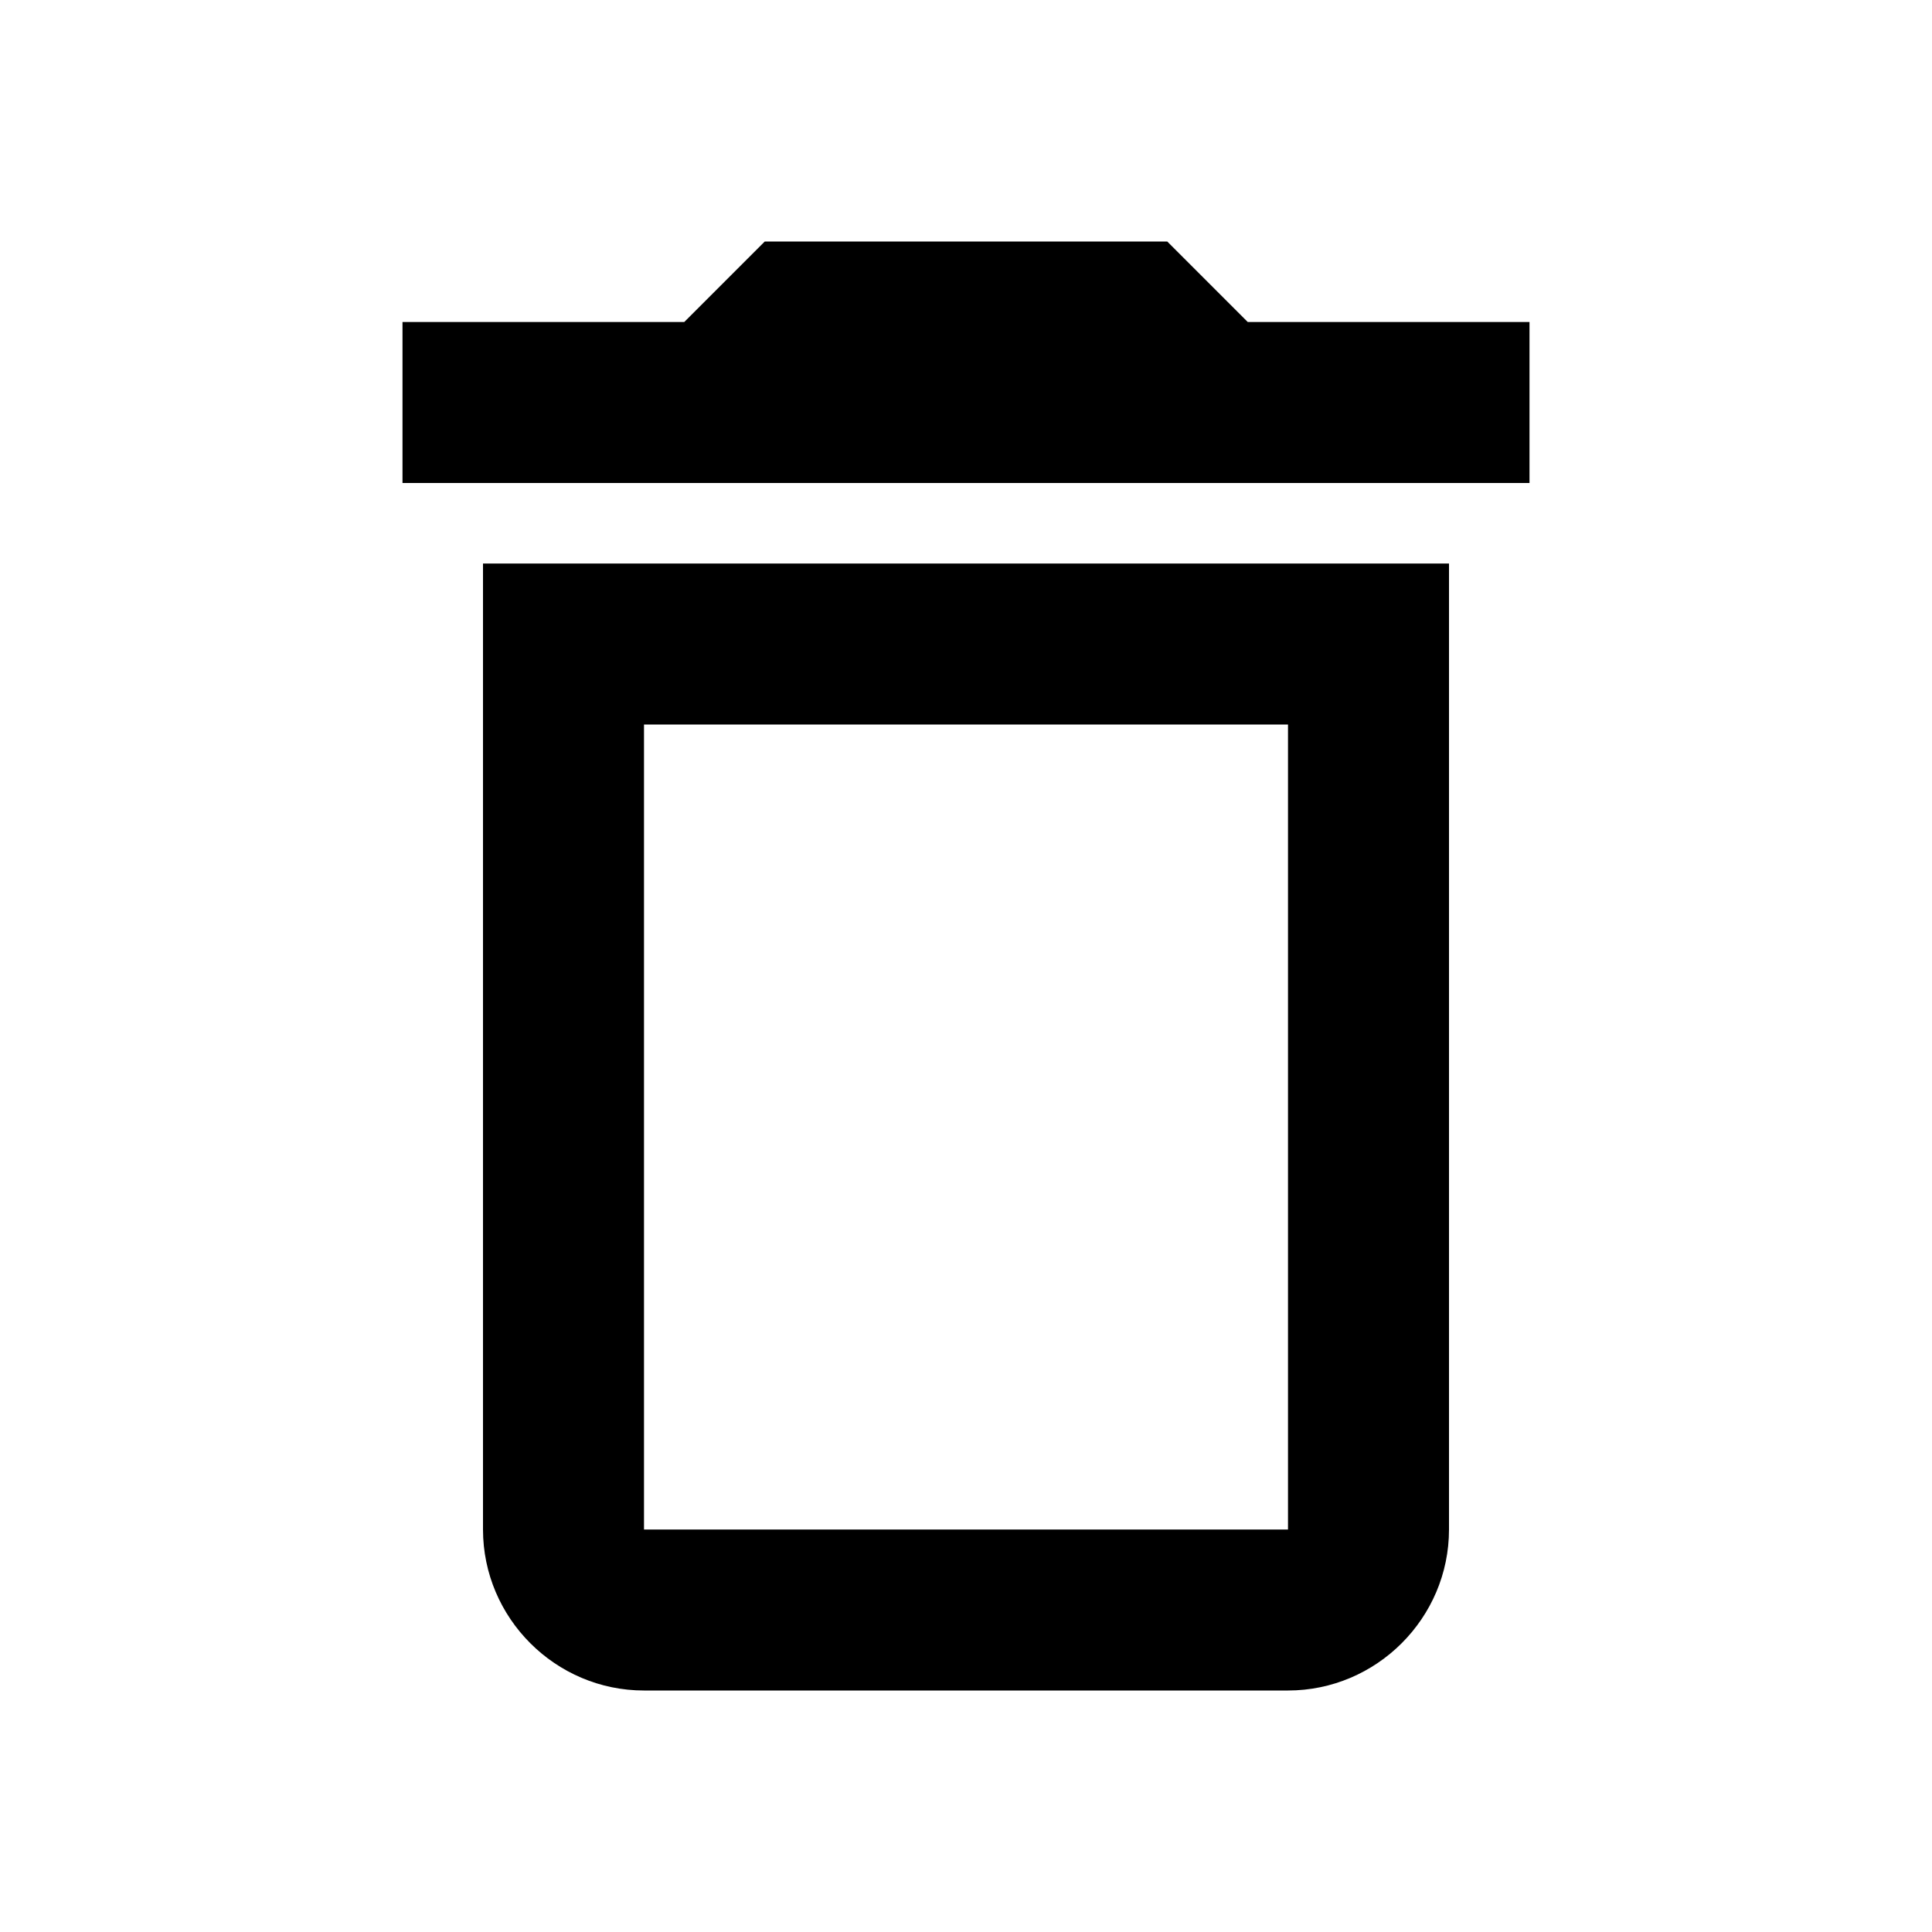
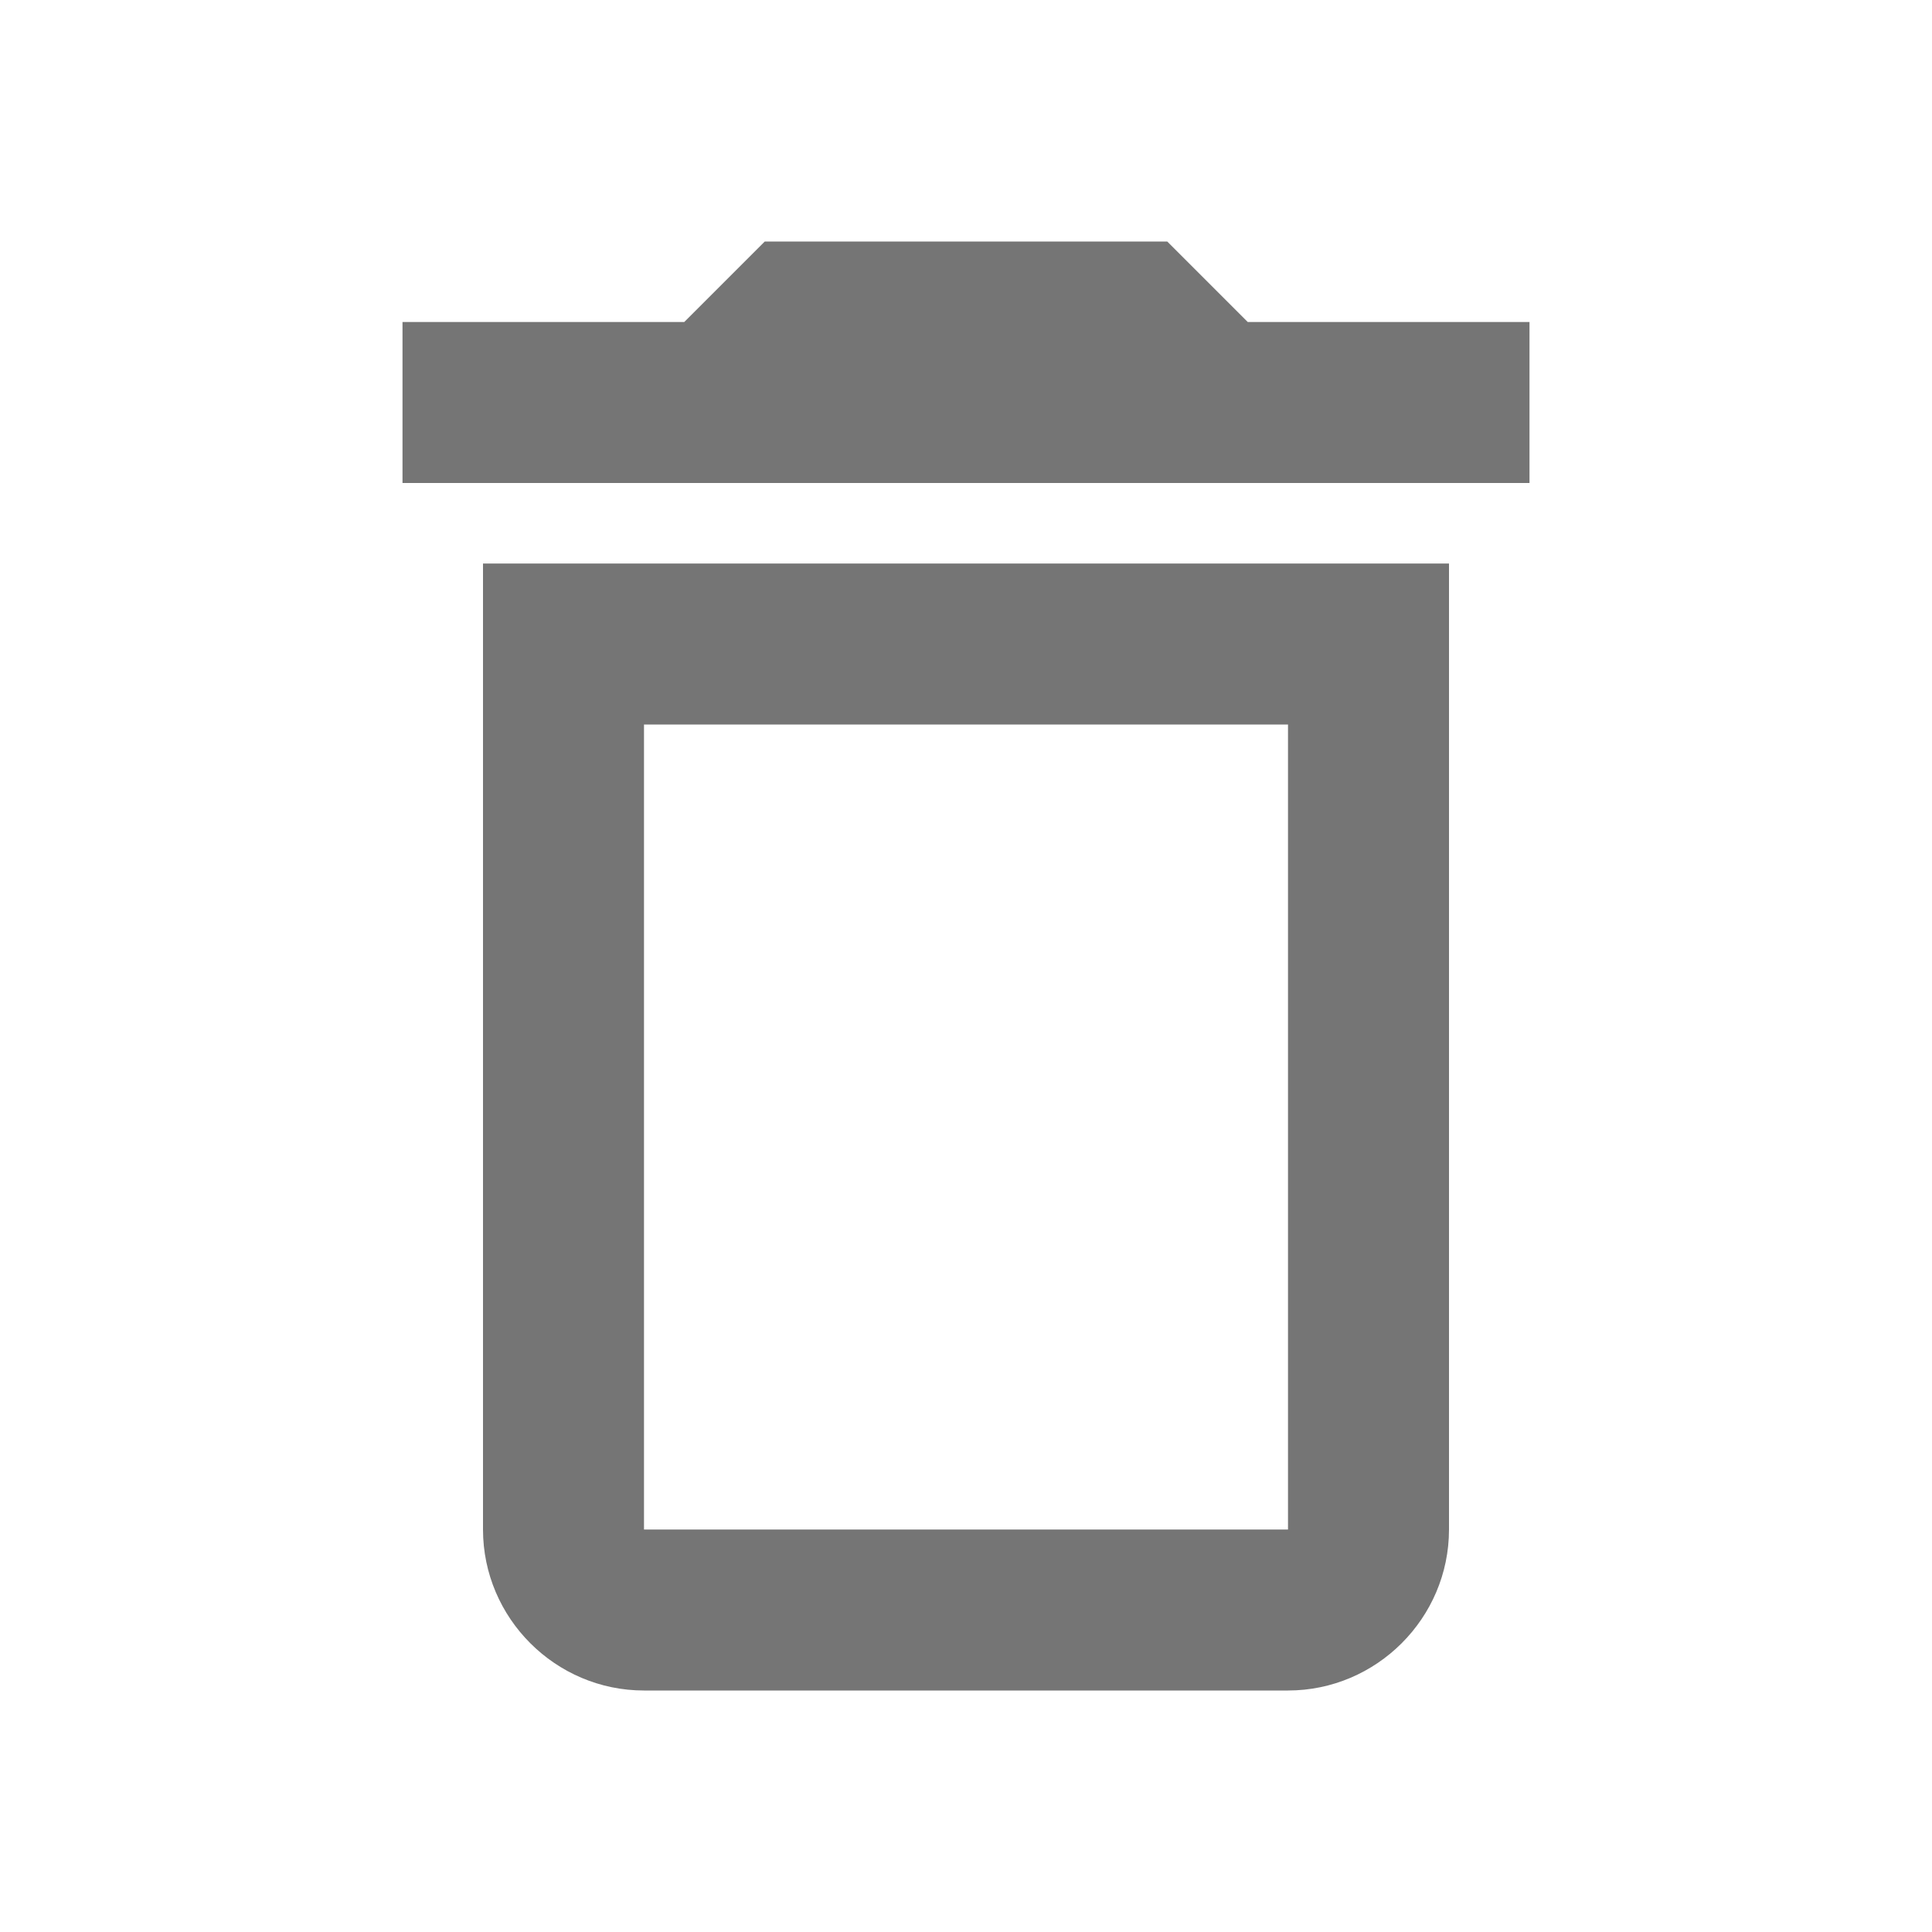
<svg xmlns="http://www.w3.org/2000/svg" width="24" height="24" viewBox="0 0 24 24">
  <path fill="none" d="M0 0h24v24H0V0z" />
-   <path d="M16 9v10H8V9h8m-1.5-6h-5l-1 1H5v2h14V4h-3.5l-1-1zM18 7H6v12c0 1.1.9 2 2 2h8c1.1 0 2-.9 2-2V7z" />
+   <path fill="#757575" d="M16 9v10H8V9h8m-1.5-6h-5l-1 1H5v2h14V4h-3.5l-1-1zM18 7H6v12c0 1.1.9 2 2 2h8c1.1 0 2-.9 2-2V7z" />
</svg>
